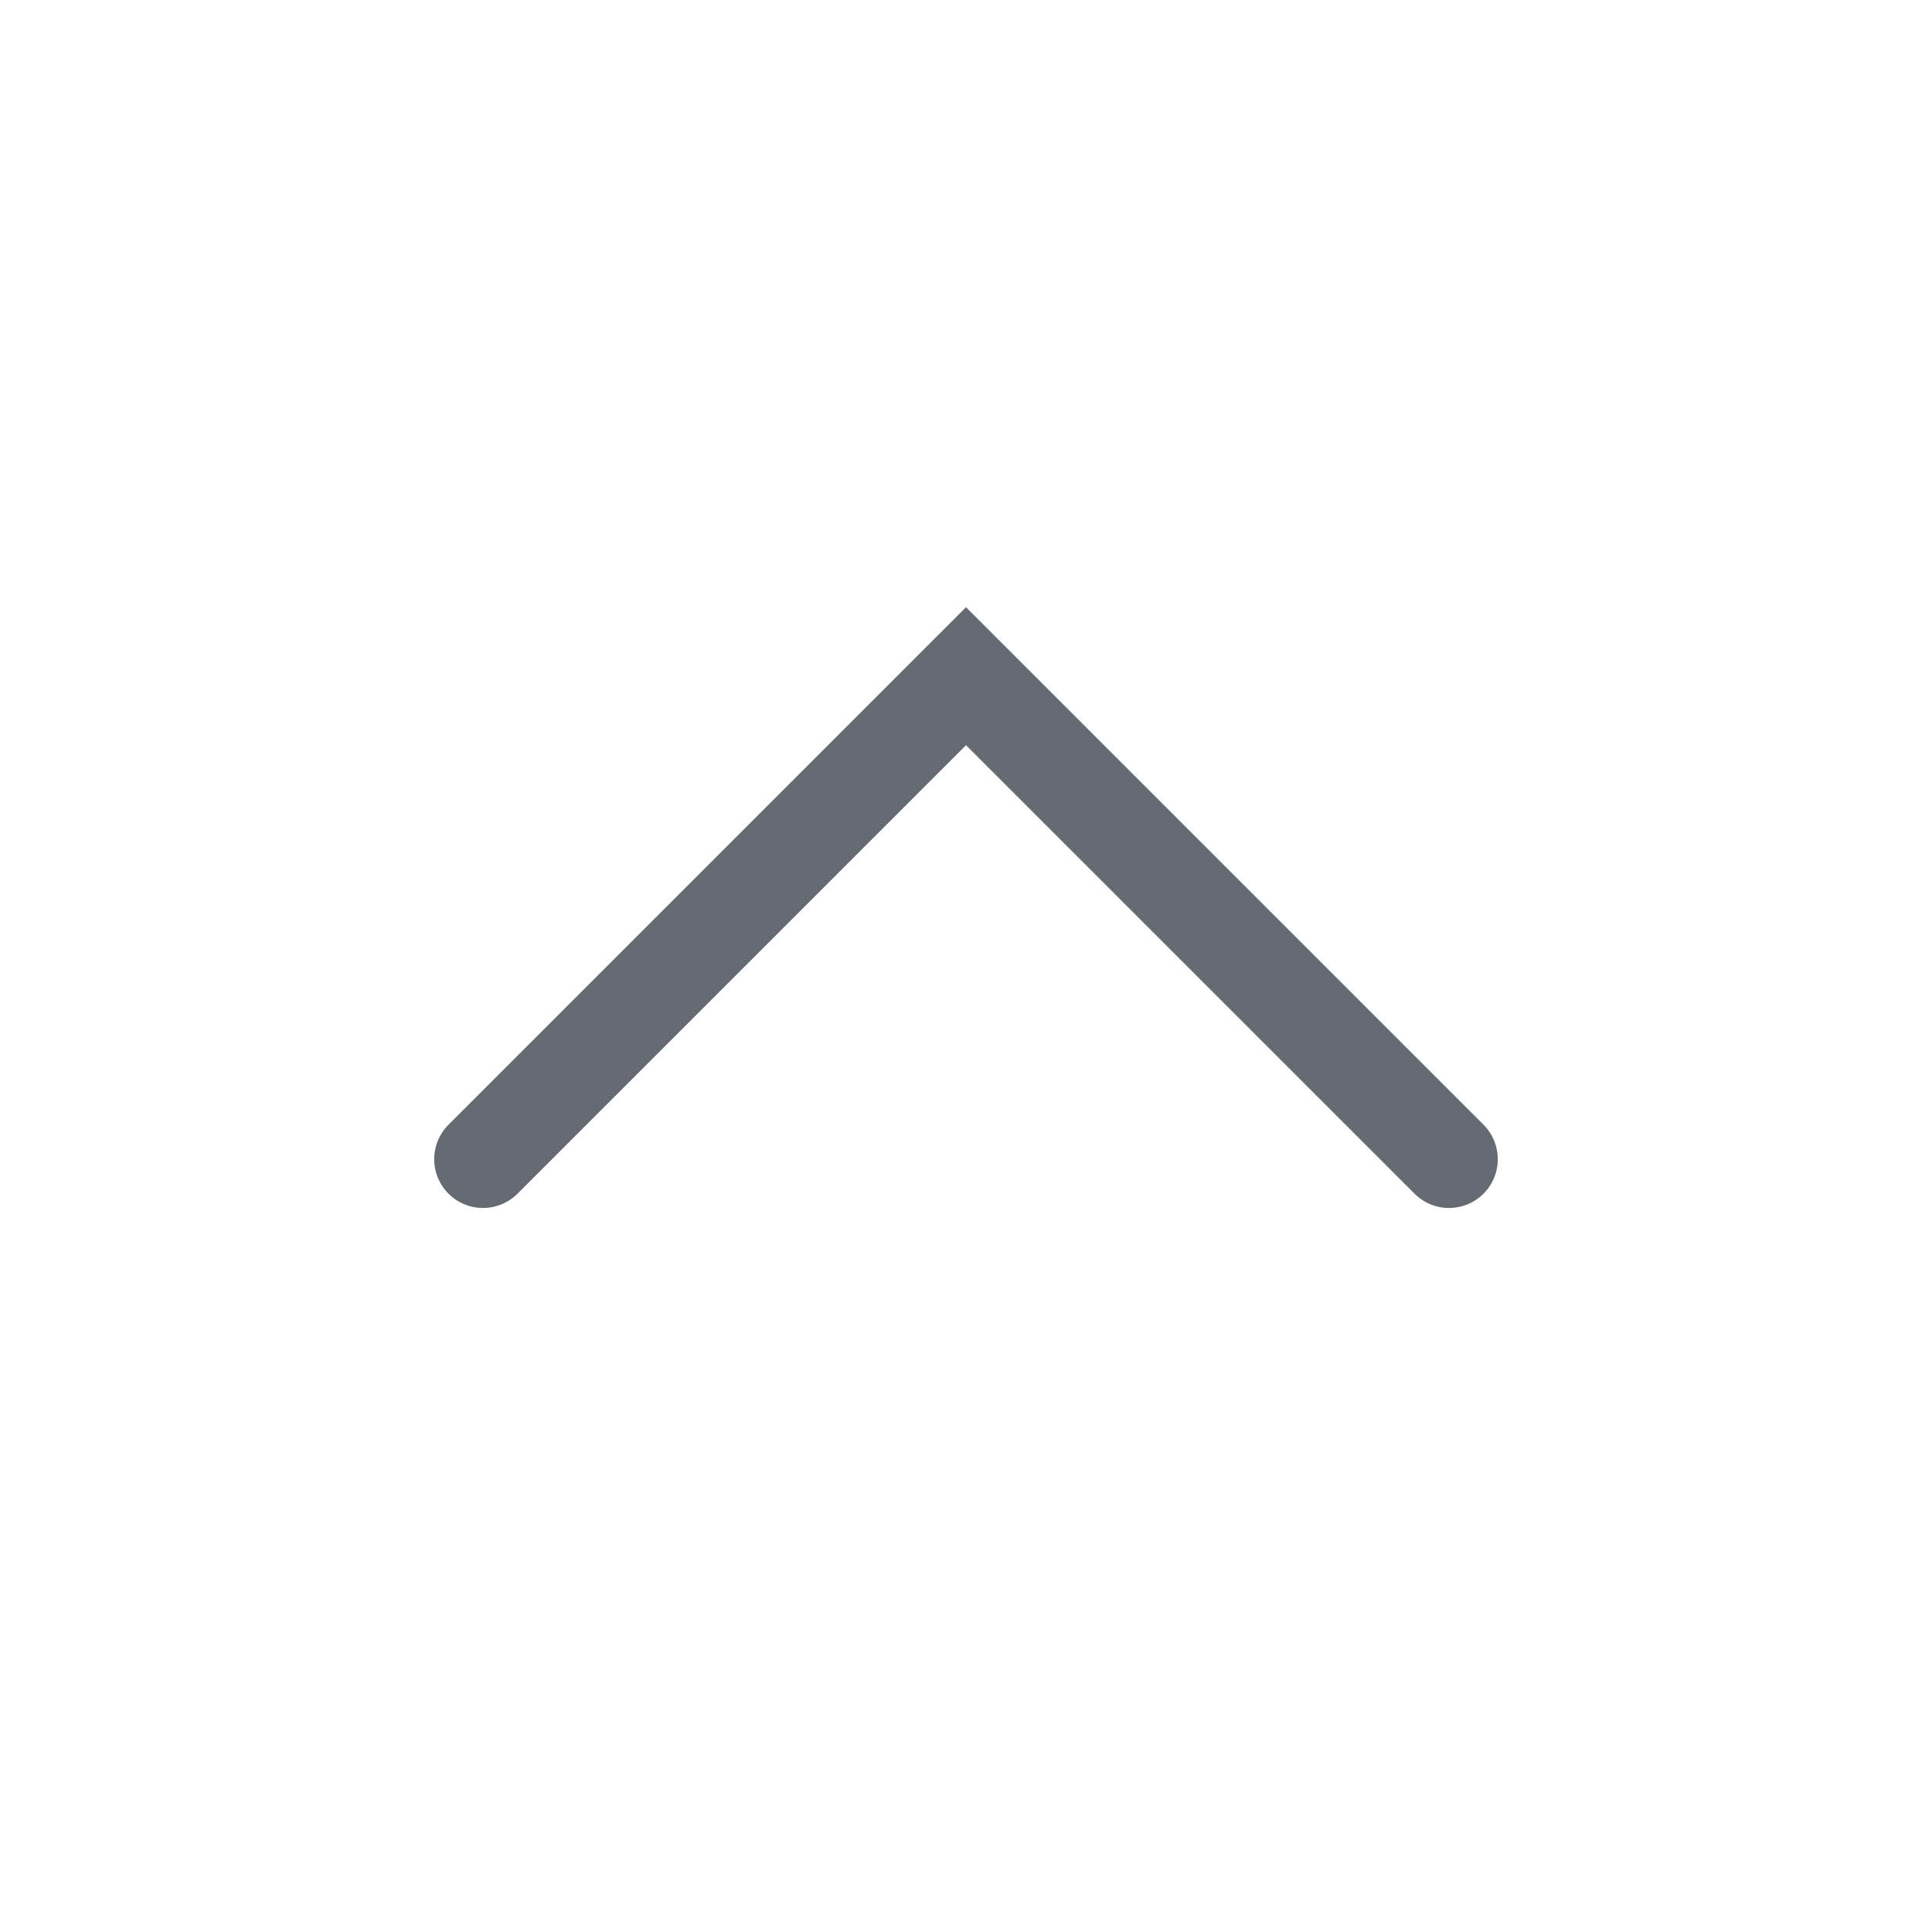
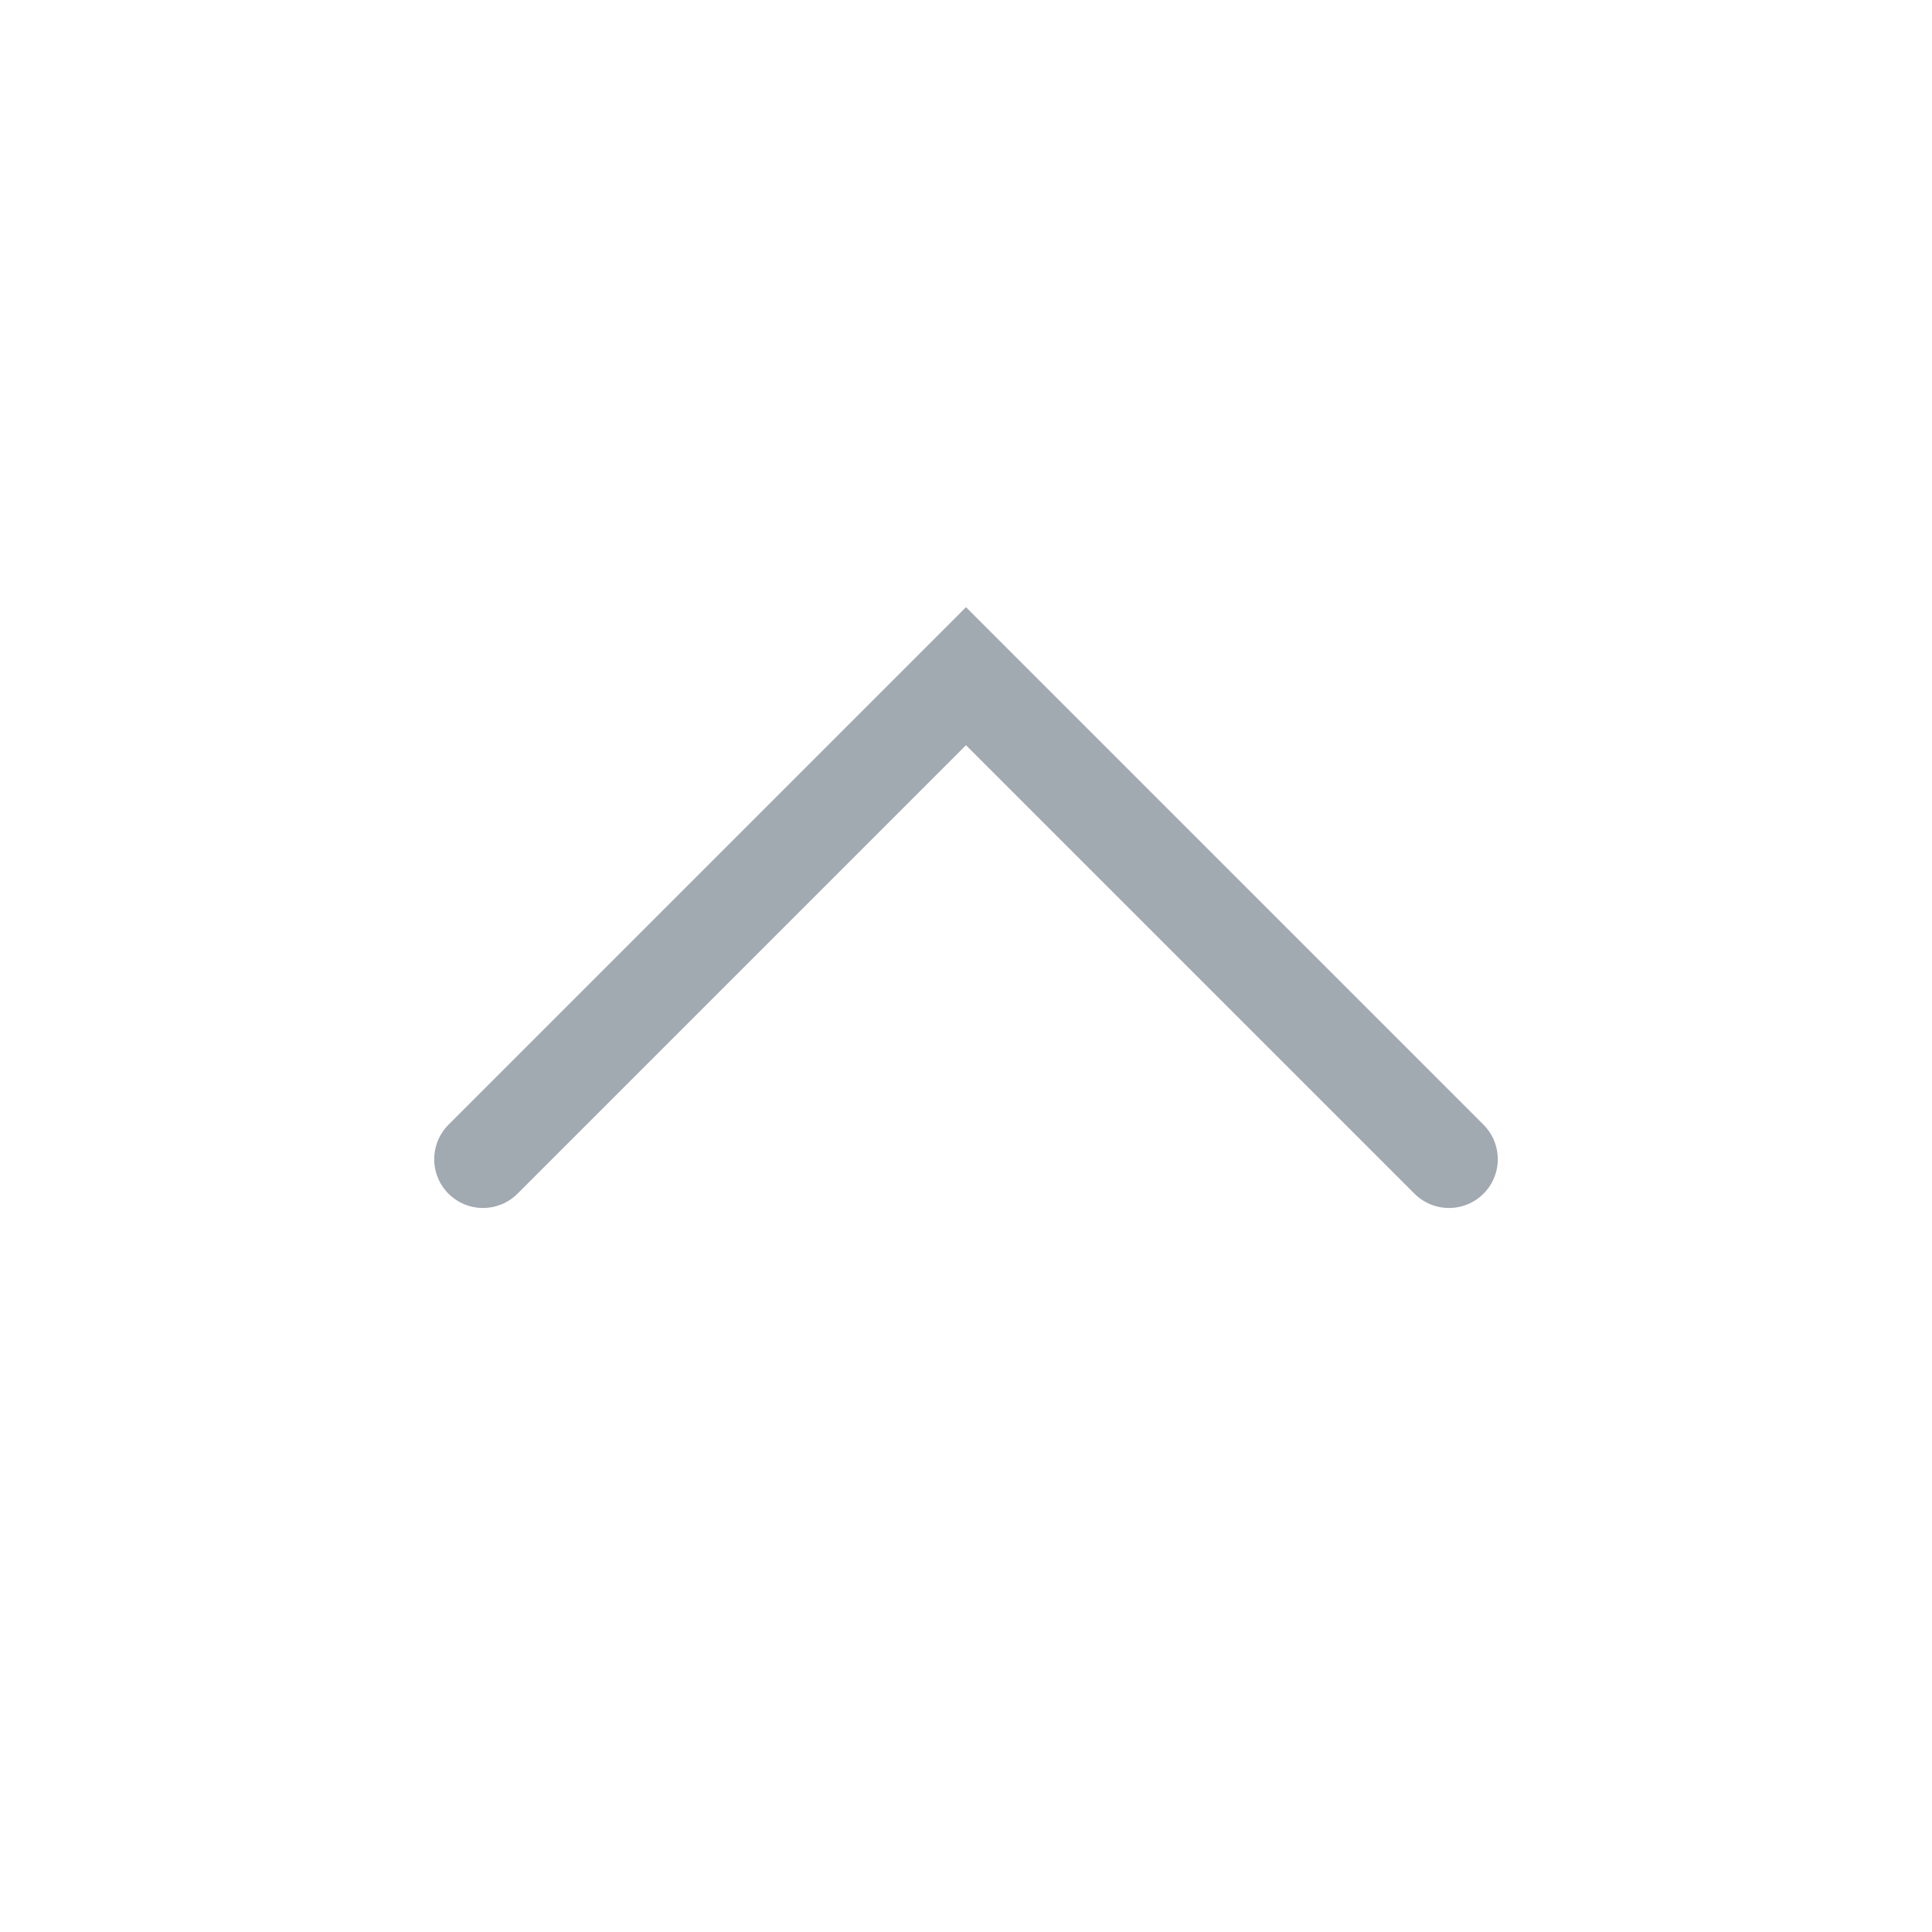
<svg xmlns="http://www.w3.org/2000/svg" viewBox="0 0 50 50" version="1.2" baseProfile="tiny">
  <defs>
</defs>
  <g fill="none" stroke="black" stroke-width="1" fill-rule="evenodd" stroke-linecap="square" stroke-linejoin="bevel">
-     <g fill="none" stroke="#666a73" stroke-opacity="1" stroke-width="1.01" stroke-linecap="round" stroke-linejoin="miter" stroke-miterlimit="2" transform="matrix(2.5,0,0,2.5,2.5,2.5)" font-family="Noto Sans" font-size="10" font-weight="400" font-style="normal">
+     <g fill="none" stroke="#a1a9b1" stroke-opacity="1" stroke-width="1.01" stroke-linecap="round" stroke-linejoin="miter" stroke-miterlimit="2" transform="matrix(2.5,0,0,2.5,2.5,2.5)" font-family="Noto Sans" font-size="10" font-weight="400" font-style="normal">
      <polyline fill="none" vector-effect="none" points="4,11 9,6 14,11 " />
    </g>
    <g fill="none" stroke="#000000" stroke-opacity="1" stroke-width="1" stroke-linecap="square" stroke-linejoin="bevel" transform="matrix(1,0,0,1,0,0)" font-family="Noto Sans" font-size="10" font-weight="400" font-style="normal">
</g>
  </g>
</svg>
